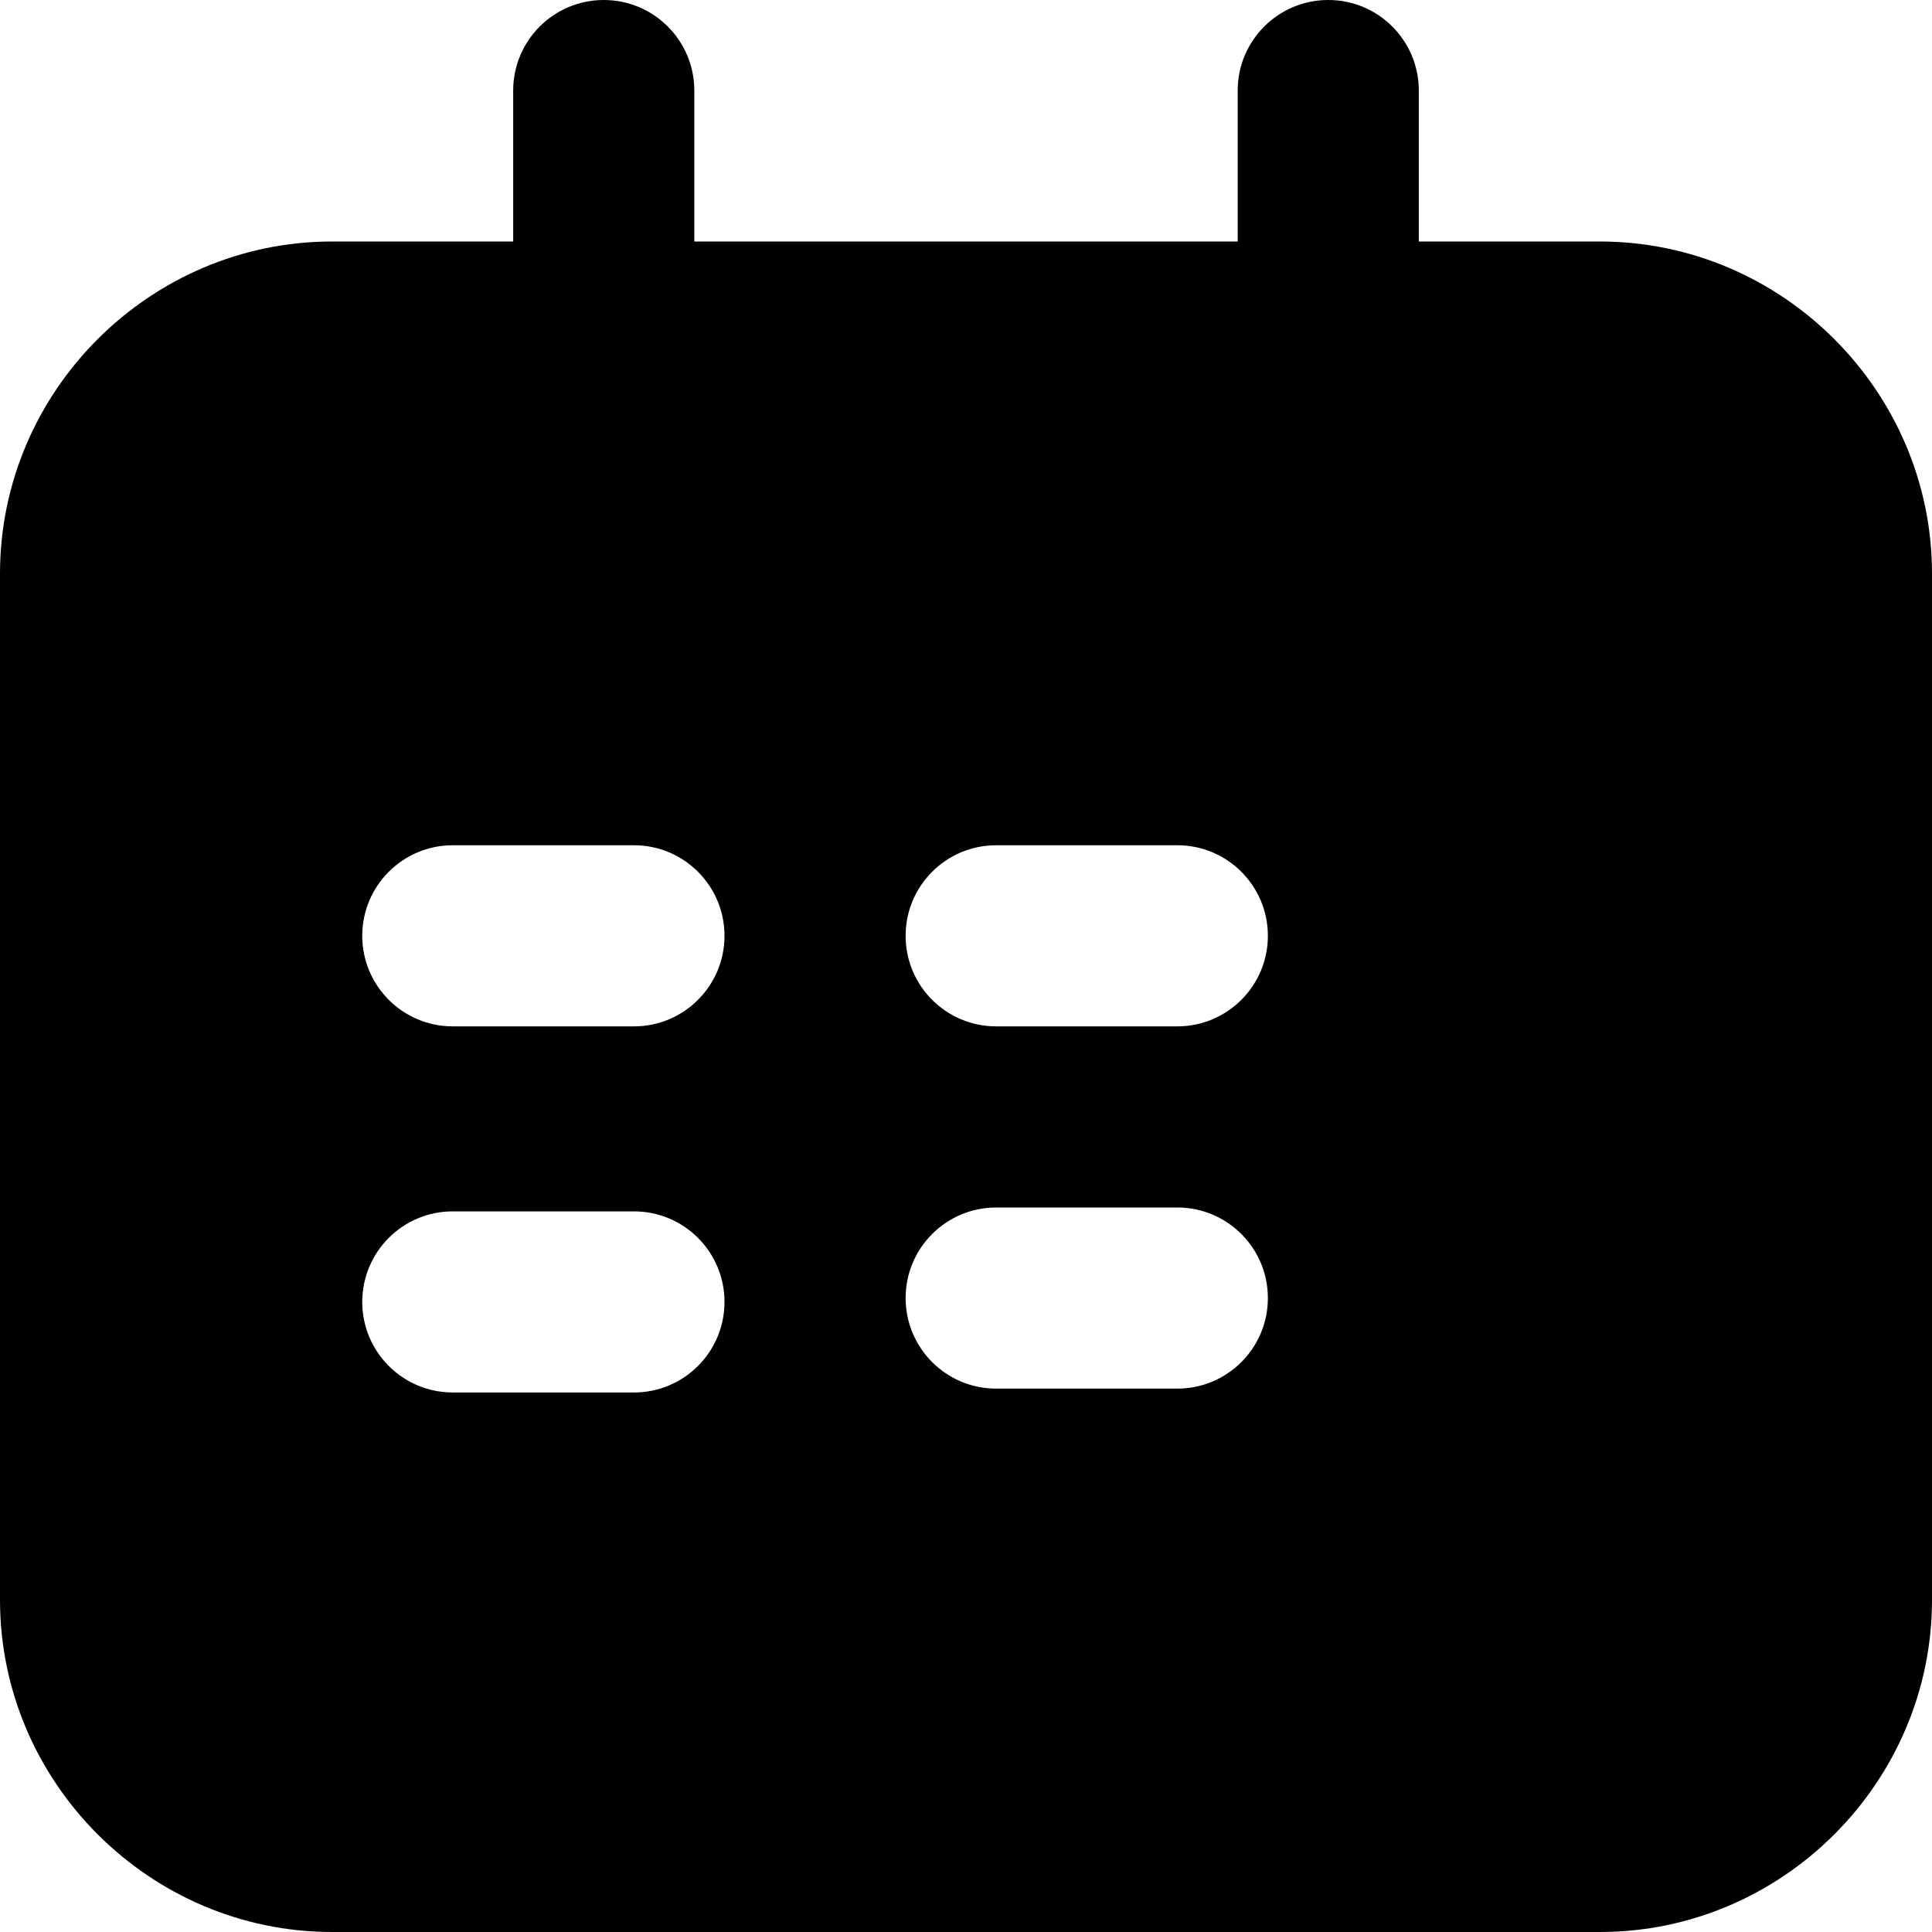
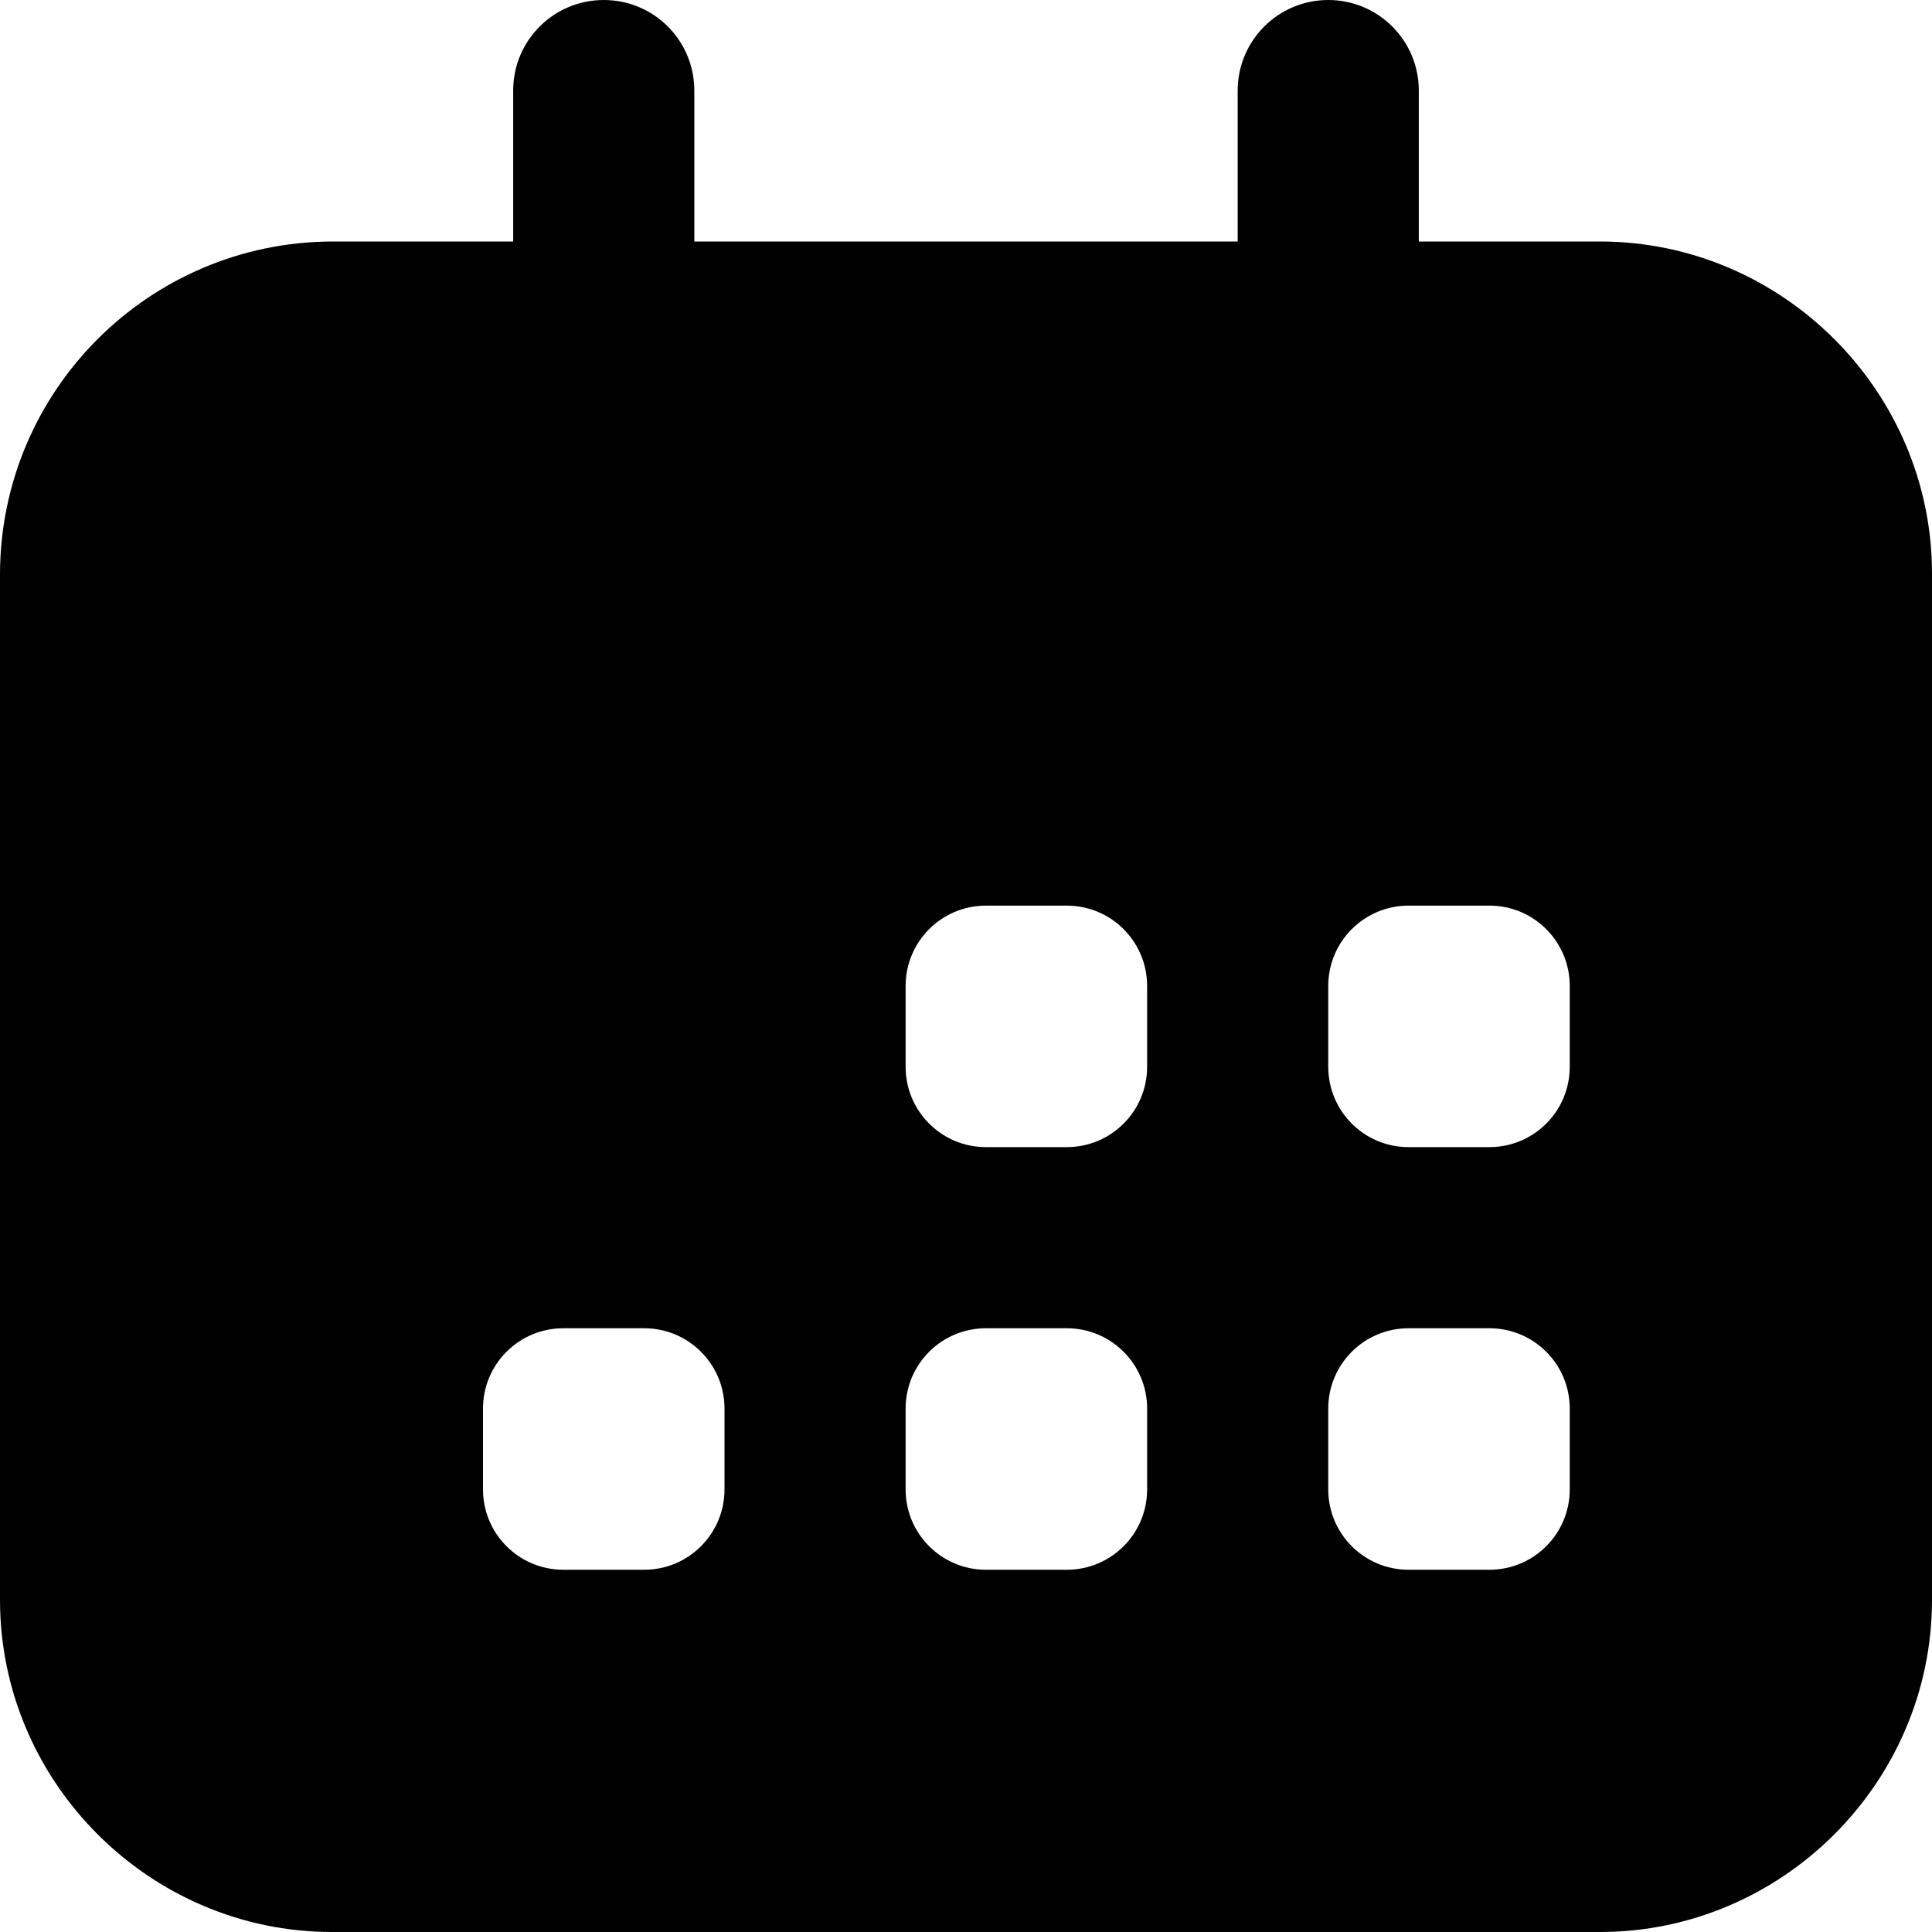
<svg xmlns="http://www.w3.org/2000/svg" xml:space="preserve" viewBox="0 0 32 32">
-   <path d="M10 0a1.5 1.5 0 0 0-1.5 1.5V4h-3C2.48 4 0 6.48 0 9.5v17C0 29.52 2.48 32 5.5 32h21c3.02 0 5.5-2.48 5.5-5.5v-17C32 6.48 29.52 4 26.5 4h-3V1.5a1.5 1.5 0 0 0-3 0V4h-9V1.5A1.5 1.5 0 0 0 10 0zM7.5 14h3a1.5 1.5 0 0 1 0 3h-3a1.5 1.5 0 0 1 0-3zm9 0h3a1.5 1.5 0 0 1 0 3h-3a1.5 1.5 0 0 1 0-3zm0 6h3a1.5 1.5 0 0 1 0 3h-3a1.5 1.5 0 0 1 0-3zm-9 .064h3a1.5 1.5 0 0 1 0 3h-3a1.5 1.5 0 0 1 0-3z" style="-inkscape-stroke:none" />
+   <path d="M10 0c-.83 0-1.5.67-1.5 1.5V4h-3A5.52 5.52 0 0 0 0 9.5v17C0 29.52 2.48 32 5.5 32h21c3.02 0 5.5-2.48 5.5-5.5v-17C32 6.48 29.52 4 26.5 4h-3V1.5a1.5 1.5 0 0 0-3 0V4h-9V1.5C11.5.67 10.83 0 10 0zm6.33 15h1.34A1.33 1.33 0 0 1 19 16.33v1.34A1.33 1.33 0 0 1 17.67 19h-1.34A1.33 1.33 0 0 1 15 17.67v-1.34A1.33 1.33 0 0 1 16.33 15zm7 0h1.34A1.33 1.33 0 0 1 26 16.33v1.34A1.33 1.33 0 0 1 24.67 19h-1.34A1.33 1.33 0 0 1 22 17.67v-1.34A1.33 1.33 0 0 1 23.33 15zm-14 7h1.34A1.33 1.33 0 0 1 12 23.33v1.34A1.33 1.33 0 0 1 10.67 26H9.33A1.33 1.33 0 0 1 8 24.67v-1.34A1.33 1.33 0 0 1 9.33 22zm7 0h1.34A1.33 1.33 0 0 1 19 23.33v1.34A1.33 1.33 0 0 1 17.67 26h-1.34A1.33 1.33 0 0 1 15 24.67v-1.34A1.33 1.33 0 0 1 16.33 22zm7 0h1.34A1.33 1.33 0 0 1 26 23.33v1.34A1.33 1.33 0 0 1 24.67 26h-1.34A1.33 1.33 0 0 1 22 24.67v-1.34A1.33 1.33 0 0 1 23.33 22z" style="-inkscape-stroke:none" />
</svg>
